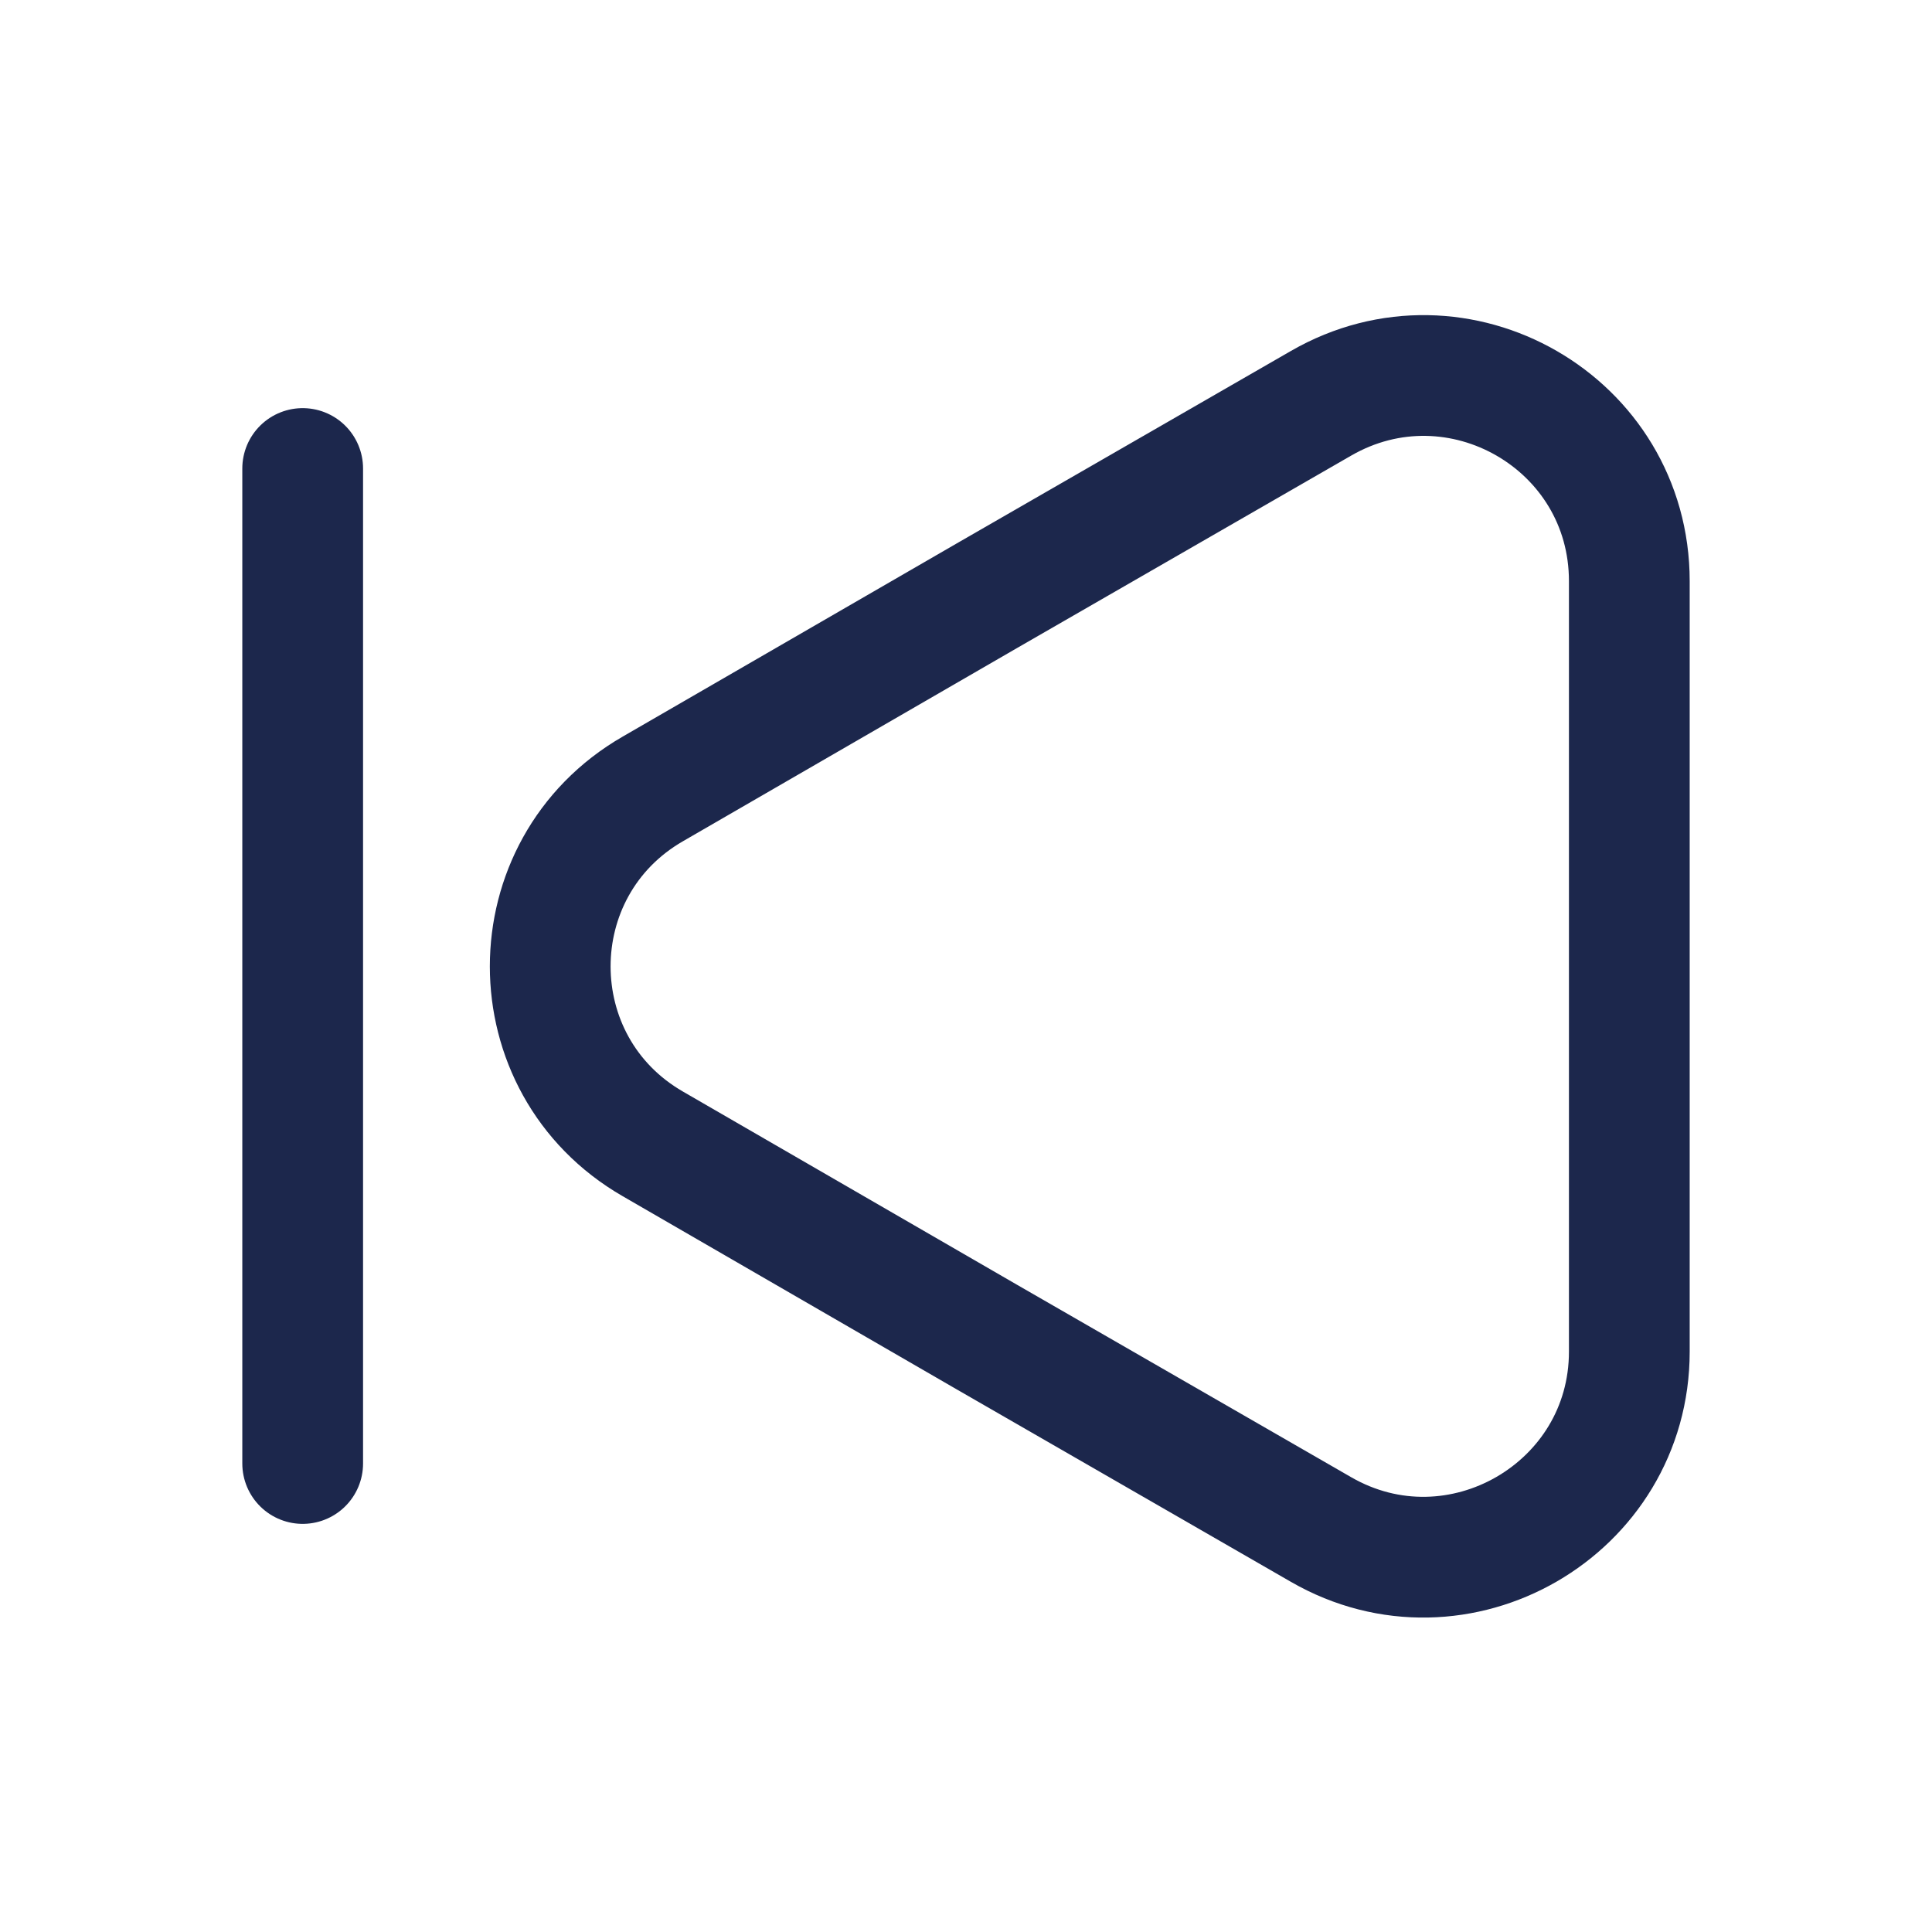
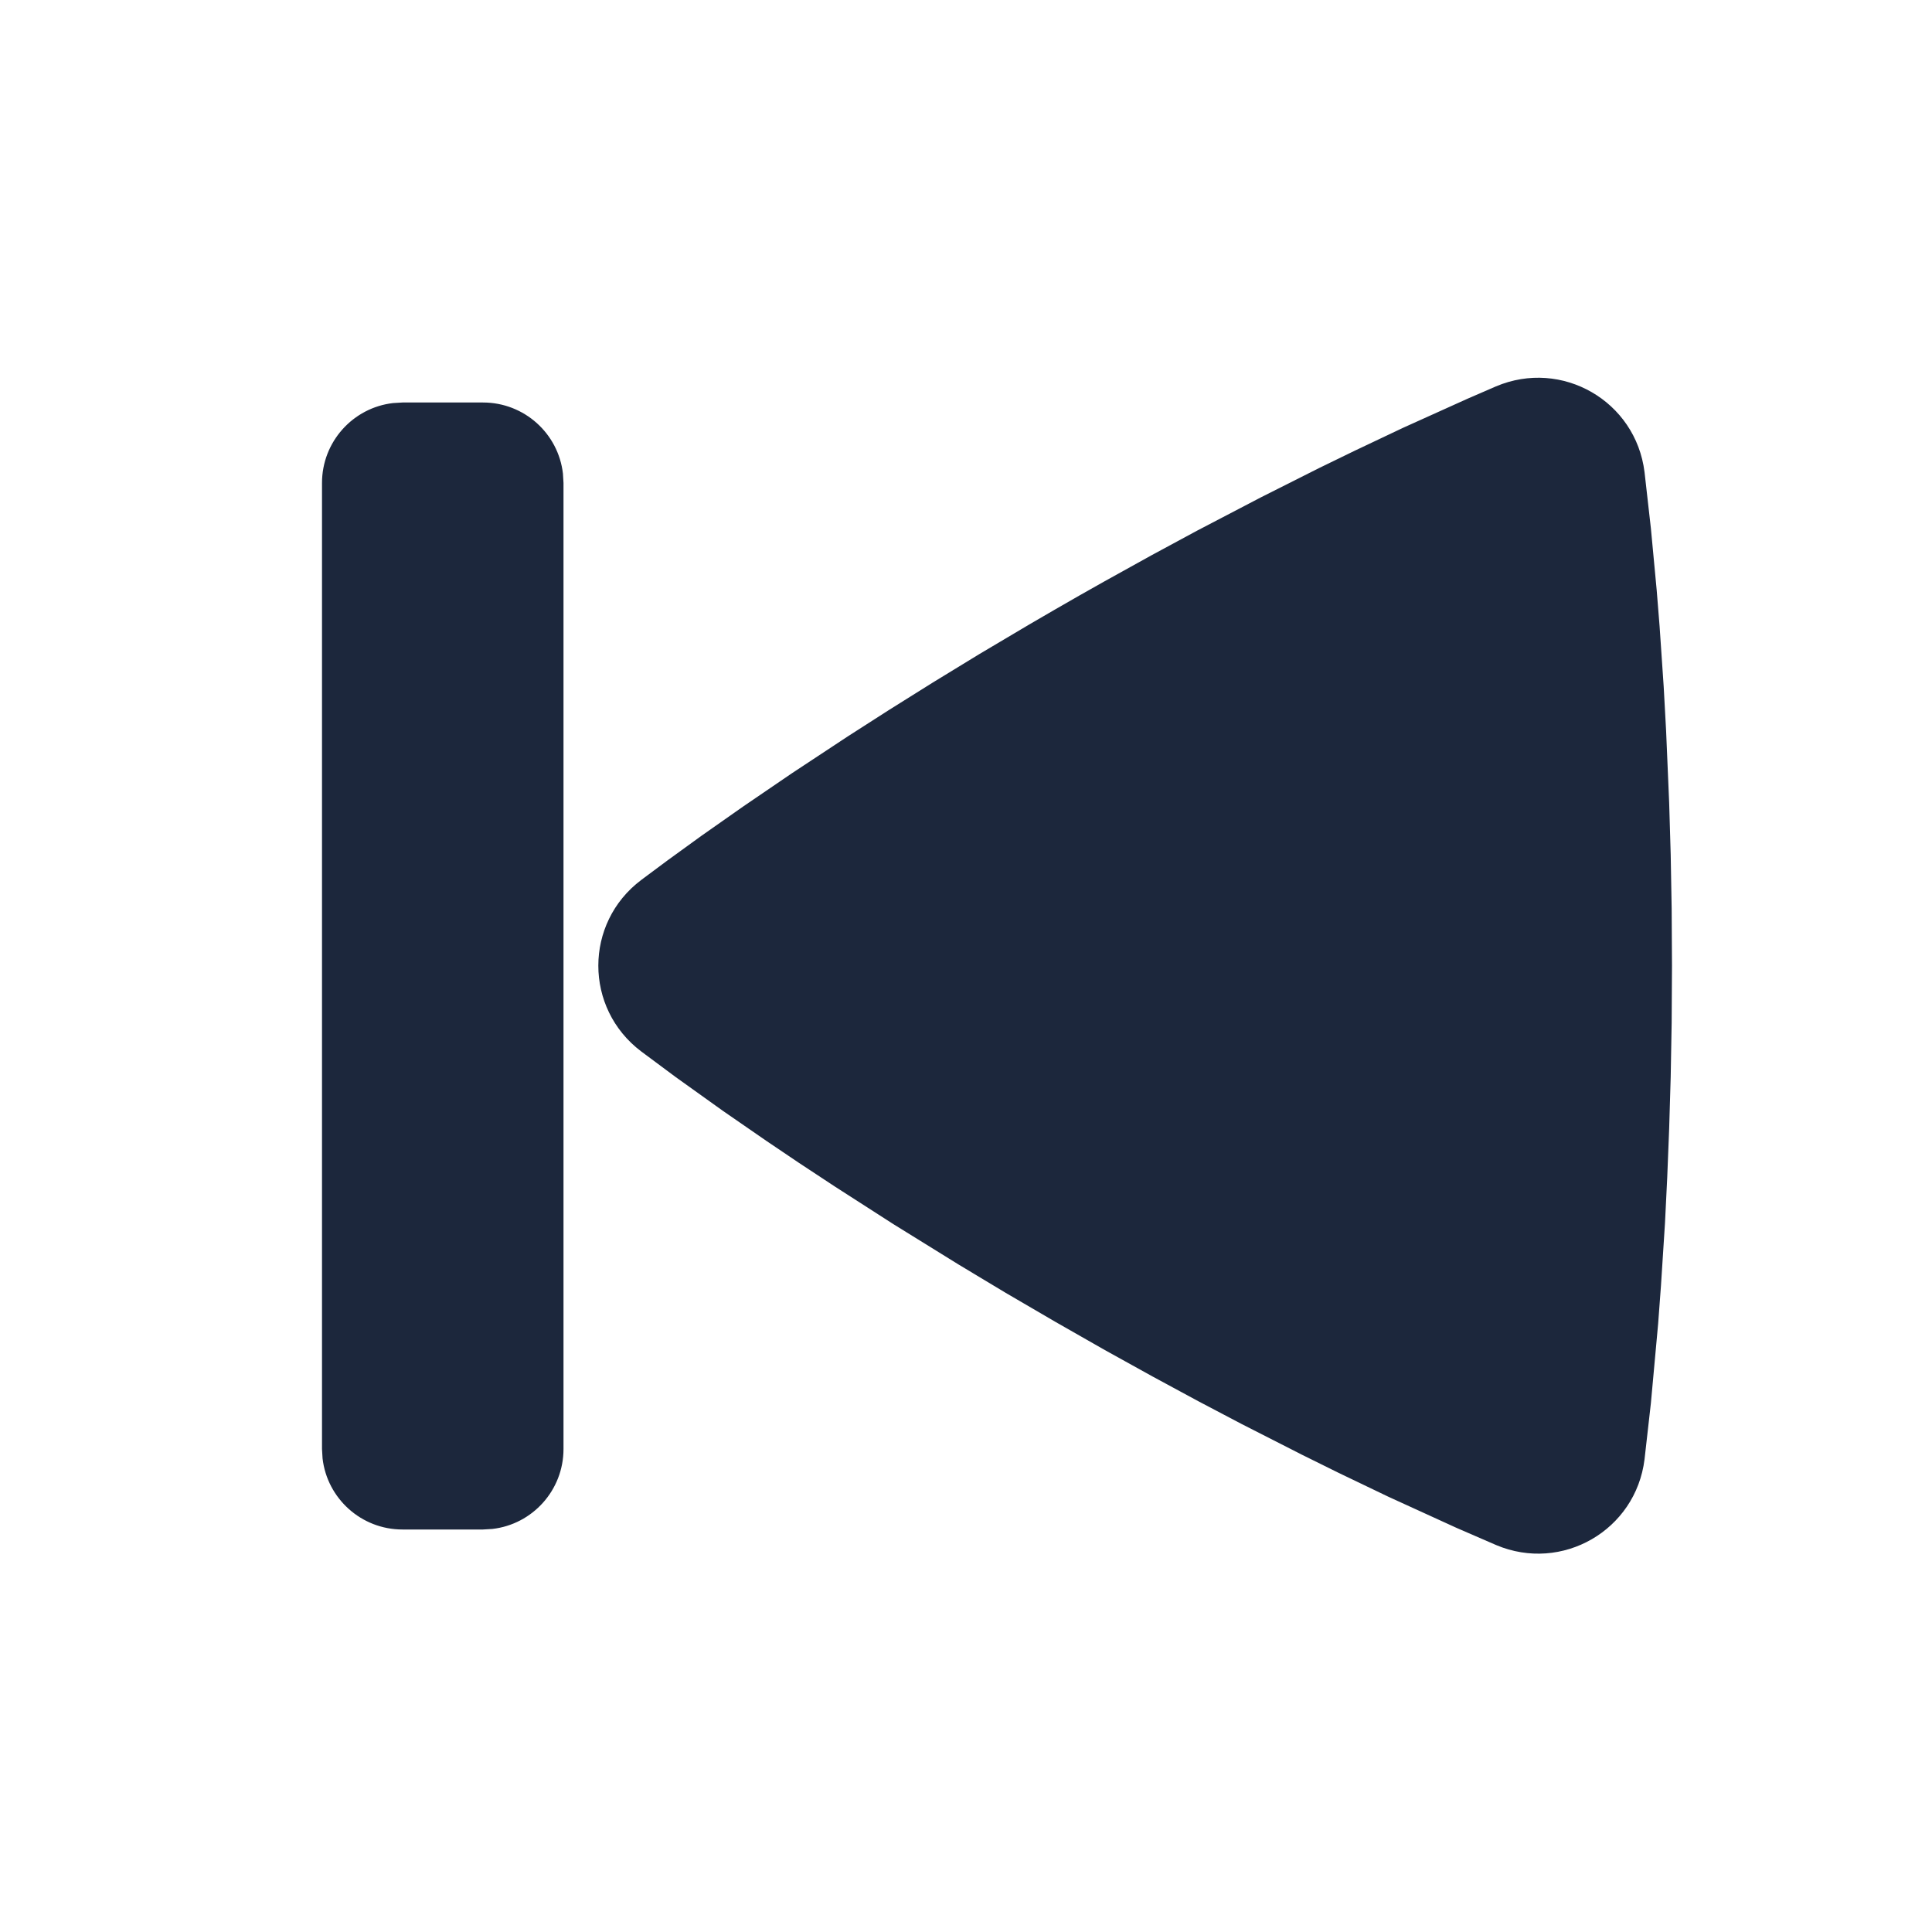
- <svg xmlns="http://www.w3.org/2000/svg" width="800px" height="800px" viewBox="0 0 24 24" fill="none" stroke="#1c274c">
+ <svg xmlns="http://www.w3.org/2000/svg" width="800px" height="800px" viewBox="0 0 24 24" version="1.1" fill="#1c273c">
  <g id="SVGRepo_bgCarrier" stroke-width="0" />
  <g id="SVGRepo_tracerCarrier" stroke-linecap="round" stroke-linejoin="round" />
  <g id="SVGRepo_iconCarrier">
-     <path d="M20.24 7.22V16.79C20.24 18.75 18.11 19.98 16.41 19L12.26 16.61L8.11 14.21C6.41 13.23 6.41 10.78 8.11 9.8L12.26 7.4L16.41 5.01C18.11 4.03 20.24 5.25 20.24 7.22Z" stroke="#1c274c" stroke-width="1.5" stroke-linecap="round" stroke-linejoin="round" />
-     <path d="M3.76 18.18V5.82" stroke="#1c274c" stroke-width="1.5" stroke-linecap="round" stroke-linejoin="round" />
+     <g id="页面-1" stroke="none" stroke-width="1" fill="none" fill-rule="evenodd">
+       <g id="Media" transform="translate(-1152, -48)" fill-rule="nonzero">
+         <g id="skip_previous_fill" transform="translate(1152, 48)">
+           <path d="M24,0 L24,24 L0,24 L0,0 L24,0 Z M12.593,23.258 L12.582,23.26 L12.511,23.295 L12.492,23.299 L12.492,23.299 L12.477,23.295 L12.406,23.26 C12.396,23.256 12.387,23.259 12.382,23.265 L12.378,23.276 L12.361,23.703 L12.366,23.723 L12.377,23.736 L12.48,23.81 L12.495,23.814 L12.495,23.814 L12.507,23.81 L12.611,23.736 L12.623,23.72 L12.623,23.72 L12.627,23.703 L12.61,23.276 C12.608,23.266 12.601,23.259 12.593,23.258 L12.593,23.258 Z M12.858,23.145 L12.845,23.147 L12.66,23.24 L12.65,23.25 L12.65,23.25 L12.647,23.261 L12.665,23.691 L12.67,23.703 L12.67,23.703 L12.678,23.71 L12.879,23.803 C12.891,23.807 12.902,23.803 12.908,23.795 L12.912,23.781 L12.878,23.167 C12.875,23.155 12.867,23.147 12.858,23.145 L12.858,23.145 Z M12.143,23.147 C12.133,23.142 12.122,23.145 12.116,23.153 L12.11,23.167 L12.076,23.781 C12.075,23.793 12.083,23.802 12.093,23.805 L12.108,23.803 L12.309,23.71 L12.319,23.702 L12.319,23.702 L12.323,23.691 L12.34,23.261 L12.337,23.249 L12.337,23.249 L12.328,23.24 L12.143,23.147 Z" id="MingCute" fill-rule="nonzero"> </path>
+           <path d="M20.429,5.865 L20.508,6.564 L20.508,6.564 L20.58,7.331 L20.58,7.331 L20.616,7.779 L20.616,7.779 L20.667,8.53 L20.667,8.53 L20.697,9.079 L20.697,9.079 L20.735,9.973 L20.735,9.973 L20.754,10.614 L20.754,10.614 L20.766,11.289 L20.766,11.289 L20.77,11.996 L20.77,11.996 L20.766,12.703 L20.766,12.703 L20.754,13.378 L20.754,13.378 L20.735,14.019 L20.735,14.019 L20.711,14.625 L20.711,14.625 L20.683,15.194 L20.683,15.194 L20.633,15.974 L20.633,15.974 L20.598,16.444 L20.598,16.444 L20.508,17.43 L20.508,17.43 L20.429,18.128 L20.429,18.128 C20.32,19.011 19.403,19.539 18.585,19.193 L18.094,18.98 L18.094,18.98 L17.249,18.594 L17.249,18.594 L16.628,18.296 L16.628,18.296 L16.171,18.07 L16.171,18.07 L15.423,17.689 L15.423,17.689 L14.885,17.406 L14.885,17.406 L14.319,17.1 L14.319,17.1 L13.725,16.771 L13.725,16.771 L13.106,16.418 L13.106,16.418 L12.491,16.059 L12.491,16.059 L11.909,15.709 L11.909,15.709 L11.1,15.208 L11.1,15.208 L10.37,14.739 L10.37,14.739 L9.927,14.447 L9.927,14.447 L9.521,14.173 L9.521,14.173 L8.981,13.8 L8.981,13.8 L8.394,13.38 L8.394,13.38 L7.965,13.061 L7.965,13.061 C7.255,12.525 7.255,11.466 7.966,10.931 L8.291,10.689 L8.291,10.689 L8.713,10.383 L8.713,10.383 L9.23,10.02 L9.23,10.02 L9.837,9.606 L9.837,9.606 L10.531,9.148 L10.531,9.148 L11.041,8.821 L11.041,8.821 L11.587,8.479 L11.587,8.479 L12.168,8.124 L12.168,8.124 L12.785,7.758 L12.785,7.758 L13.105,7.572 C13.313,7.452 13.517,7.335 13.718,7.223 L14.306,6.897 L14.306,6.897 L14.869,6.593 L14.869,6.593 L15.662,6.179 L15.662,6.179 L16.387,5.814 L16.387,5.814 L16.829,5.599 L16.829,5.599 L17.426,5.316 L17.426,5.316 L18.228,4.954 L18.228,4.954 L18.583,4.8 L18.583,4.8 C19.402,4.453 20.32,4.982 20.429,5.865 Z M6,5 C6.513,5 6.936,5.386 6.993,5.883 L7,6 L7,18 C7,18.513 6.614,18.936 6.117,18.993 L6,19 L5,19 C4.487,19 4.064,18.614 4.007,18.117 L4,18 L4,6 C4,5.487 4.386,5.064 4.883,5.007 L5,5 L6,5 Z" id="形状" fill="#1c273c"> </path>
+         </g>
+       </g>
+     </g>
  </g>
</svg>
